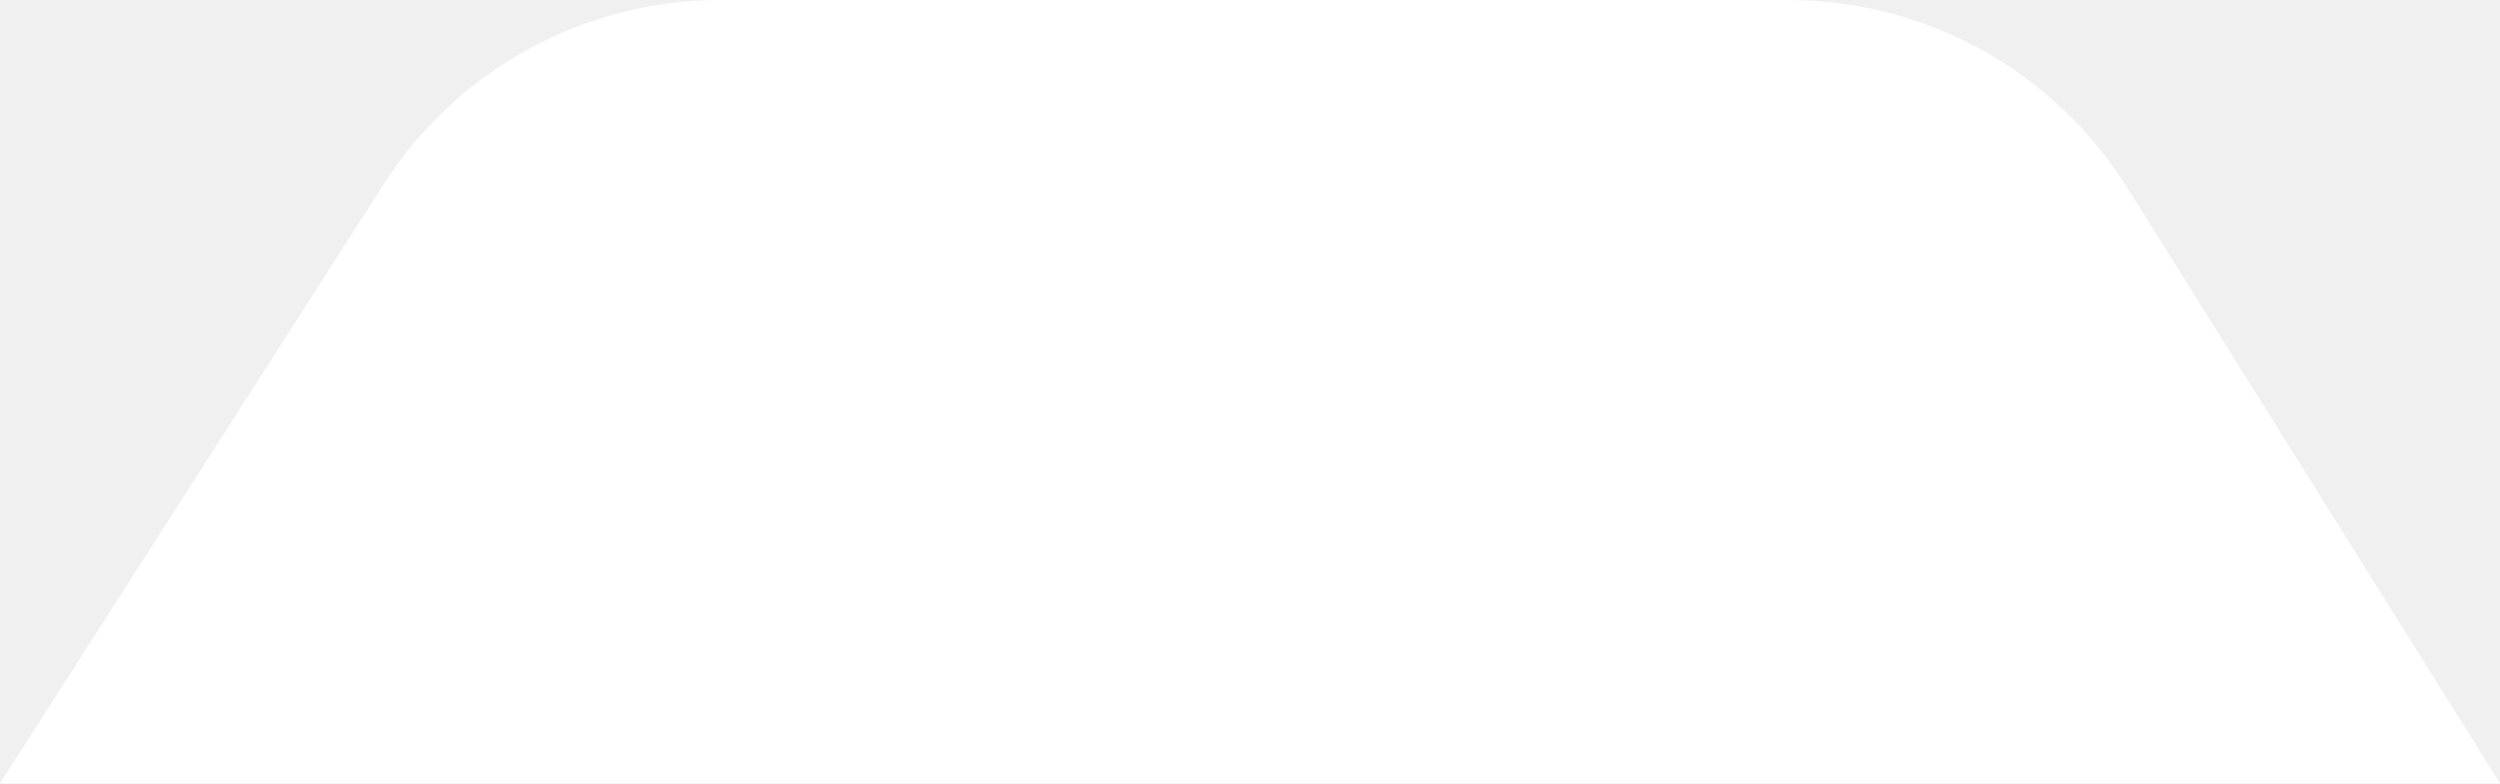
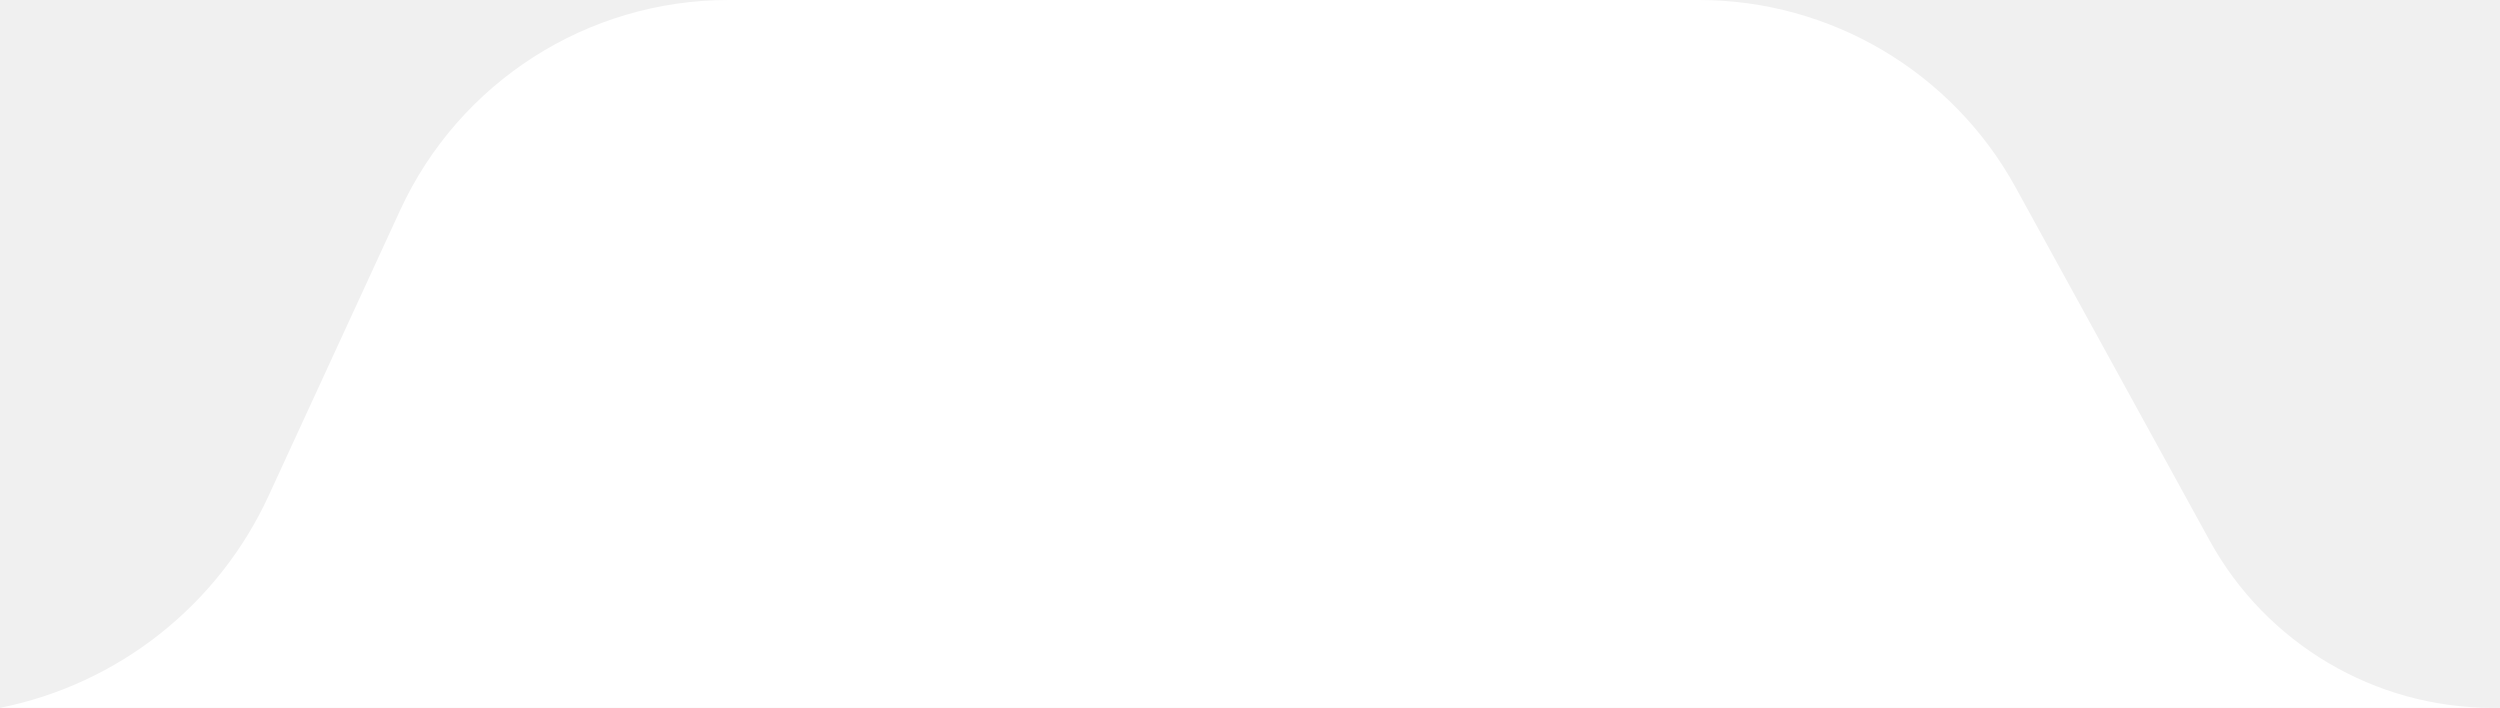
- <svg xmlns="http://www.w3.org/2000/svg" width="150" height="47" viewBox="0 0 150 47" fill="none">
-   <path d="M23.021 11.056C27.433 4.167 35.05 0 43.231 0H107.295C115.565 0 123.253 4.258 127.64 11.269L150 47H-2.98153e-05L23.021 11.056Z" fill="white" />
+ <svg xmlns="http://www.w3.org/2000/svg" width="166" height="47" viewBox="0 0 166 47" fill="none">
+   <path d="M112.802 0H48.368C39.001 0 30.489 5.45 26.57 13.958L17.834 32.922C14.482 40.197 7.854 45.429 0 47H165.5C157.682 47 150.484 42.742 146.719 35.89L133.837 12.443C129.62 4.769 121.559 0 112.802 0Z" fill="white" />
</svg>
